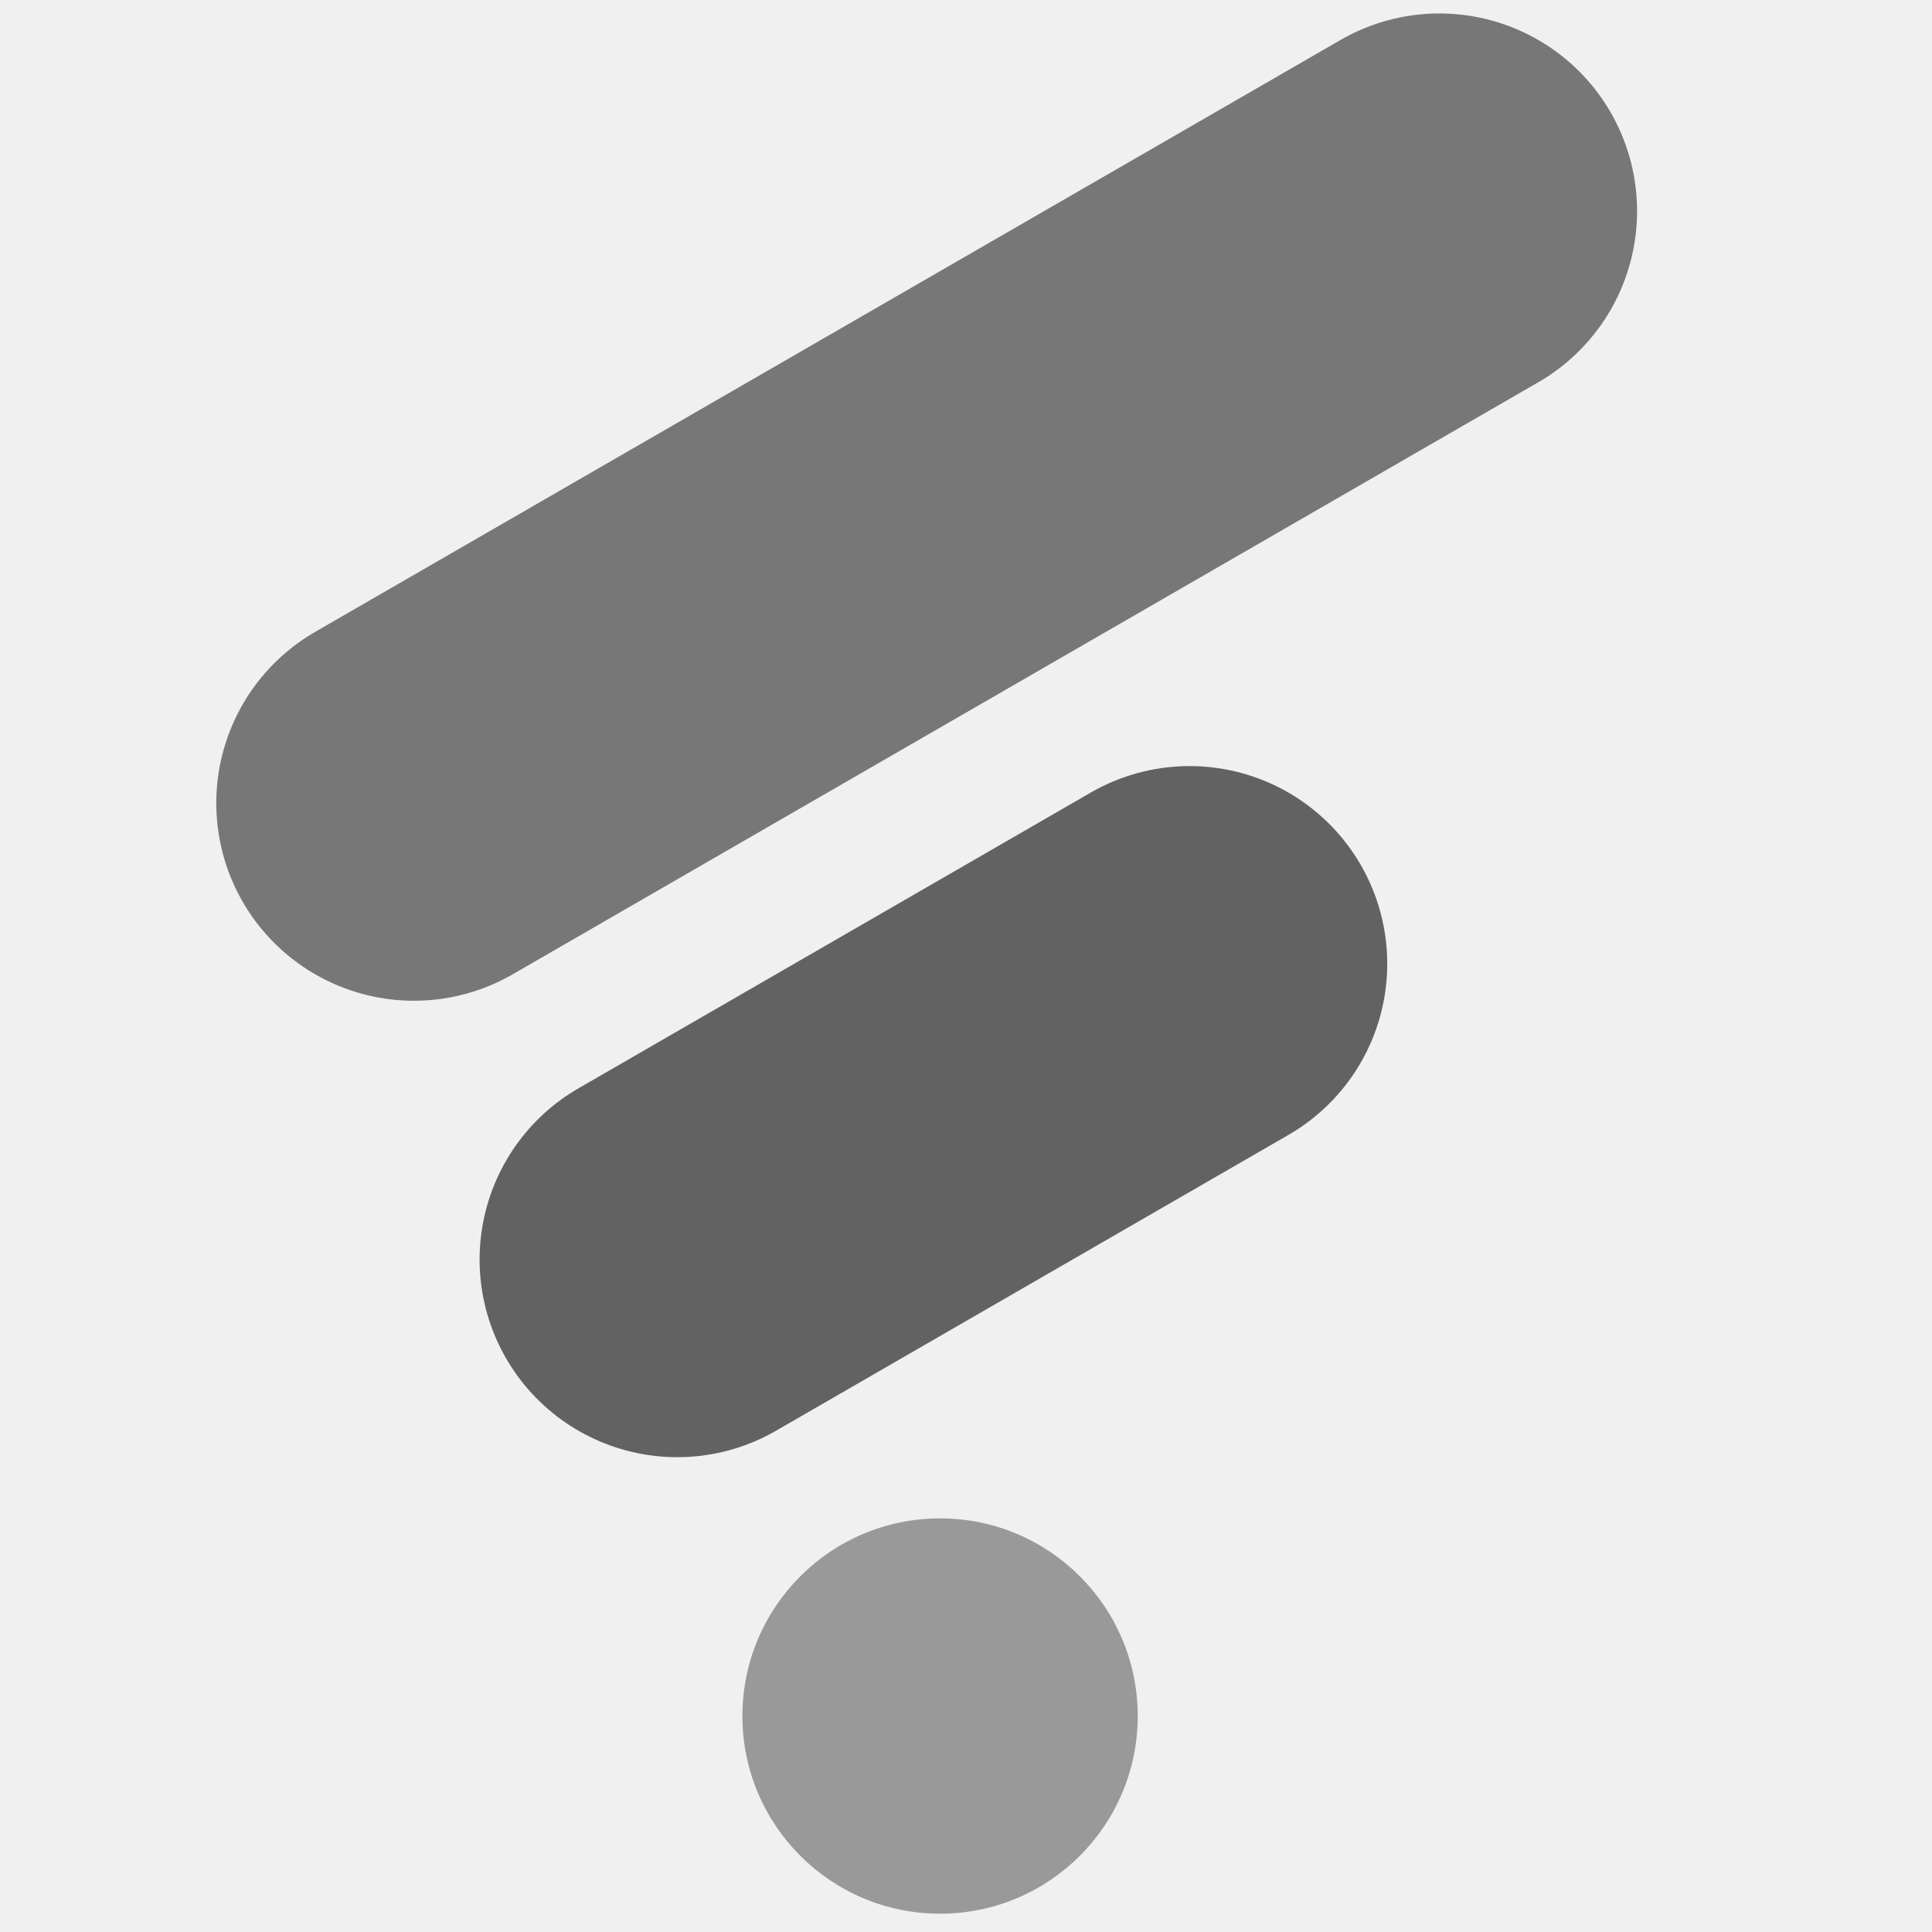
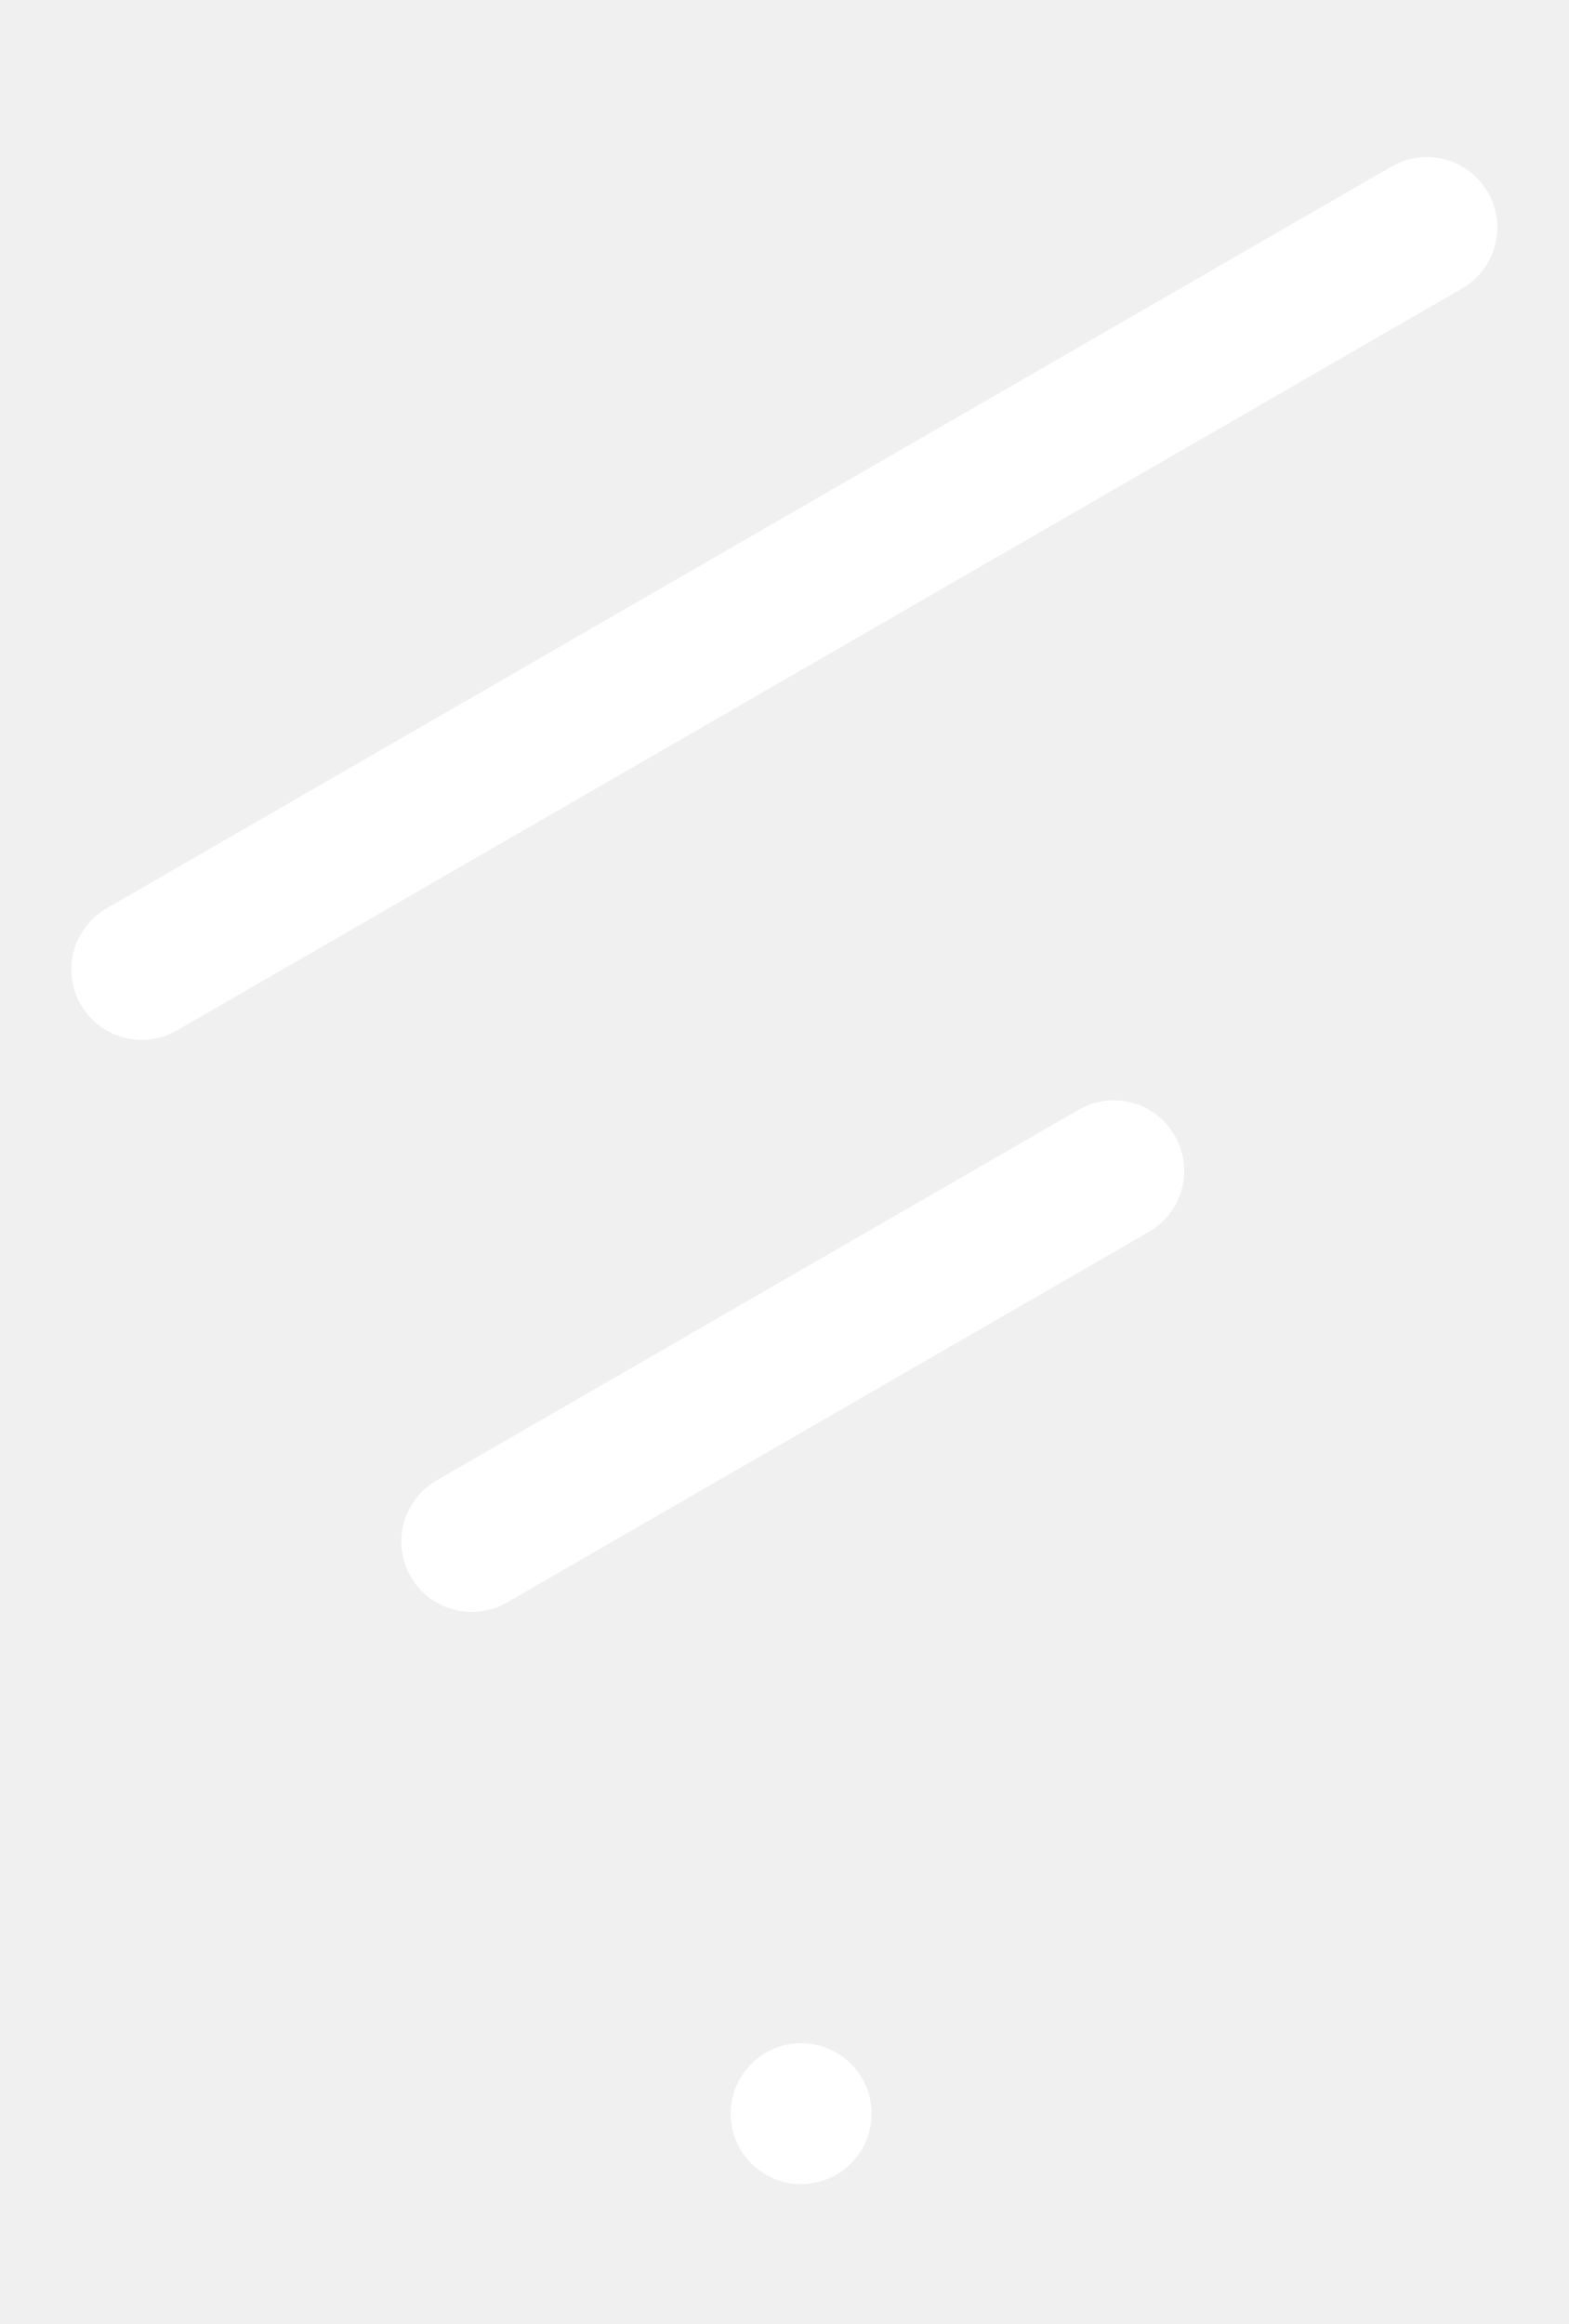
- <svg xmlns="http://www.w3.org/2000/svg" viewBox="0 0 550 550">
-   <path d="M117.84 228.62L409.77 60.10" fill="none" stroke="rgb(119,119,119)" stroke-width="112.54" stroke-linecap="round" />
-   <path d="M192.80 358.56L338.65 274.36" fill="none" stroke="rgb(98,98,98)" stroke-width="112.54" stroke-linecap="round" />
-   <path d="M323.89 488.52A56.27 56.27 0 1 1 211.35 488.52A56.27 56.27 0 1 1 323.89 488.52Z" fill="rgb(153,153,153)" />
+ <svg xmlns="http://www.w3.org/2000/svg" viewBox="85.64 8.434 356.32 527.86">
+   <path d="M117.84 228.62L409.77 60.10" fill="none" stroke="#fff" stroke-width="32" stroke-linecap="round" />
+   <path d="M192.80 358.56L338.65 274.36" fill="none" stroke="#fff" stroke-width="32" stroke-linecap="round" />
+   <circle cx="267.62" cy="488.52" r="16" fill="#fff" />
</svg>
